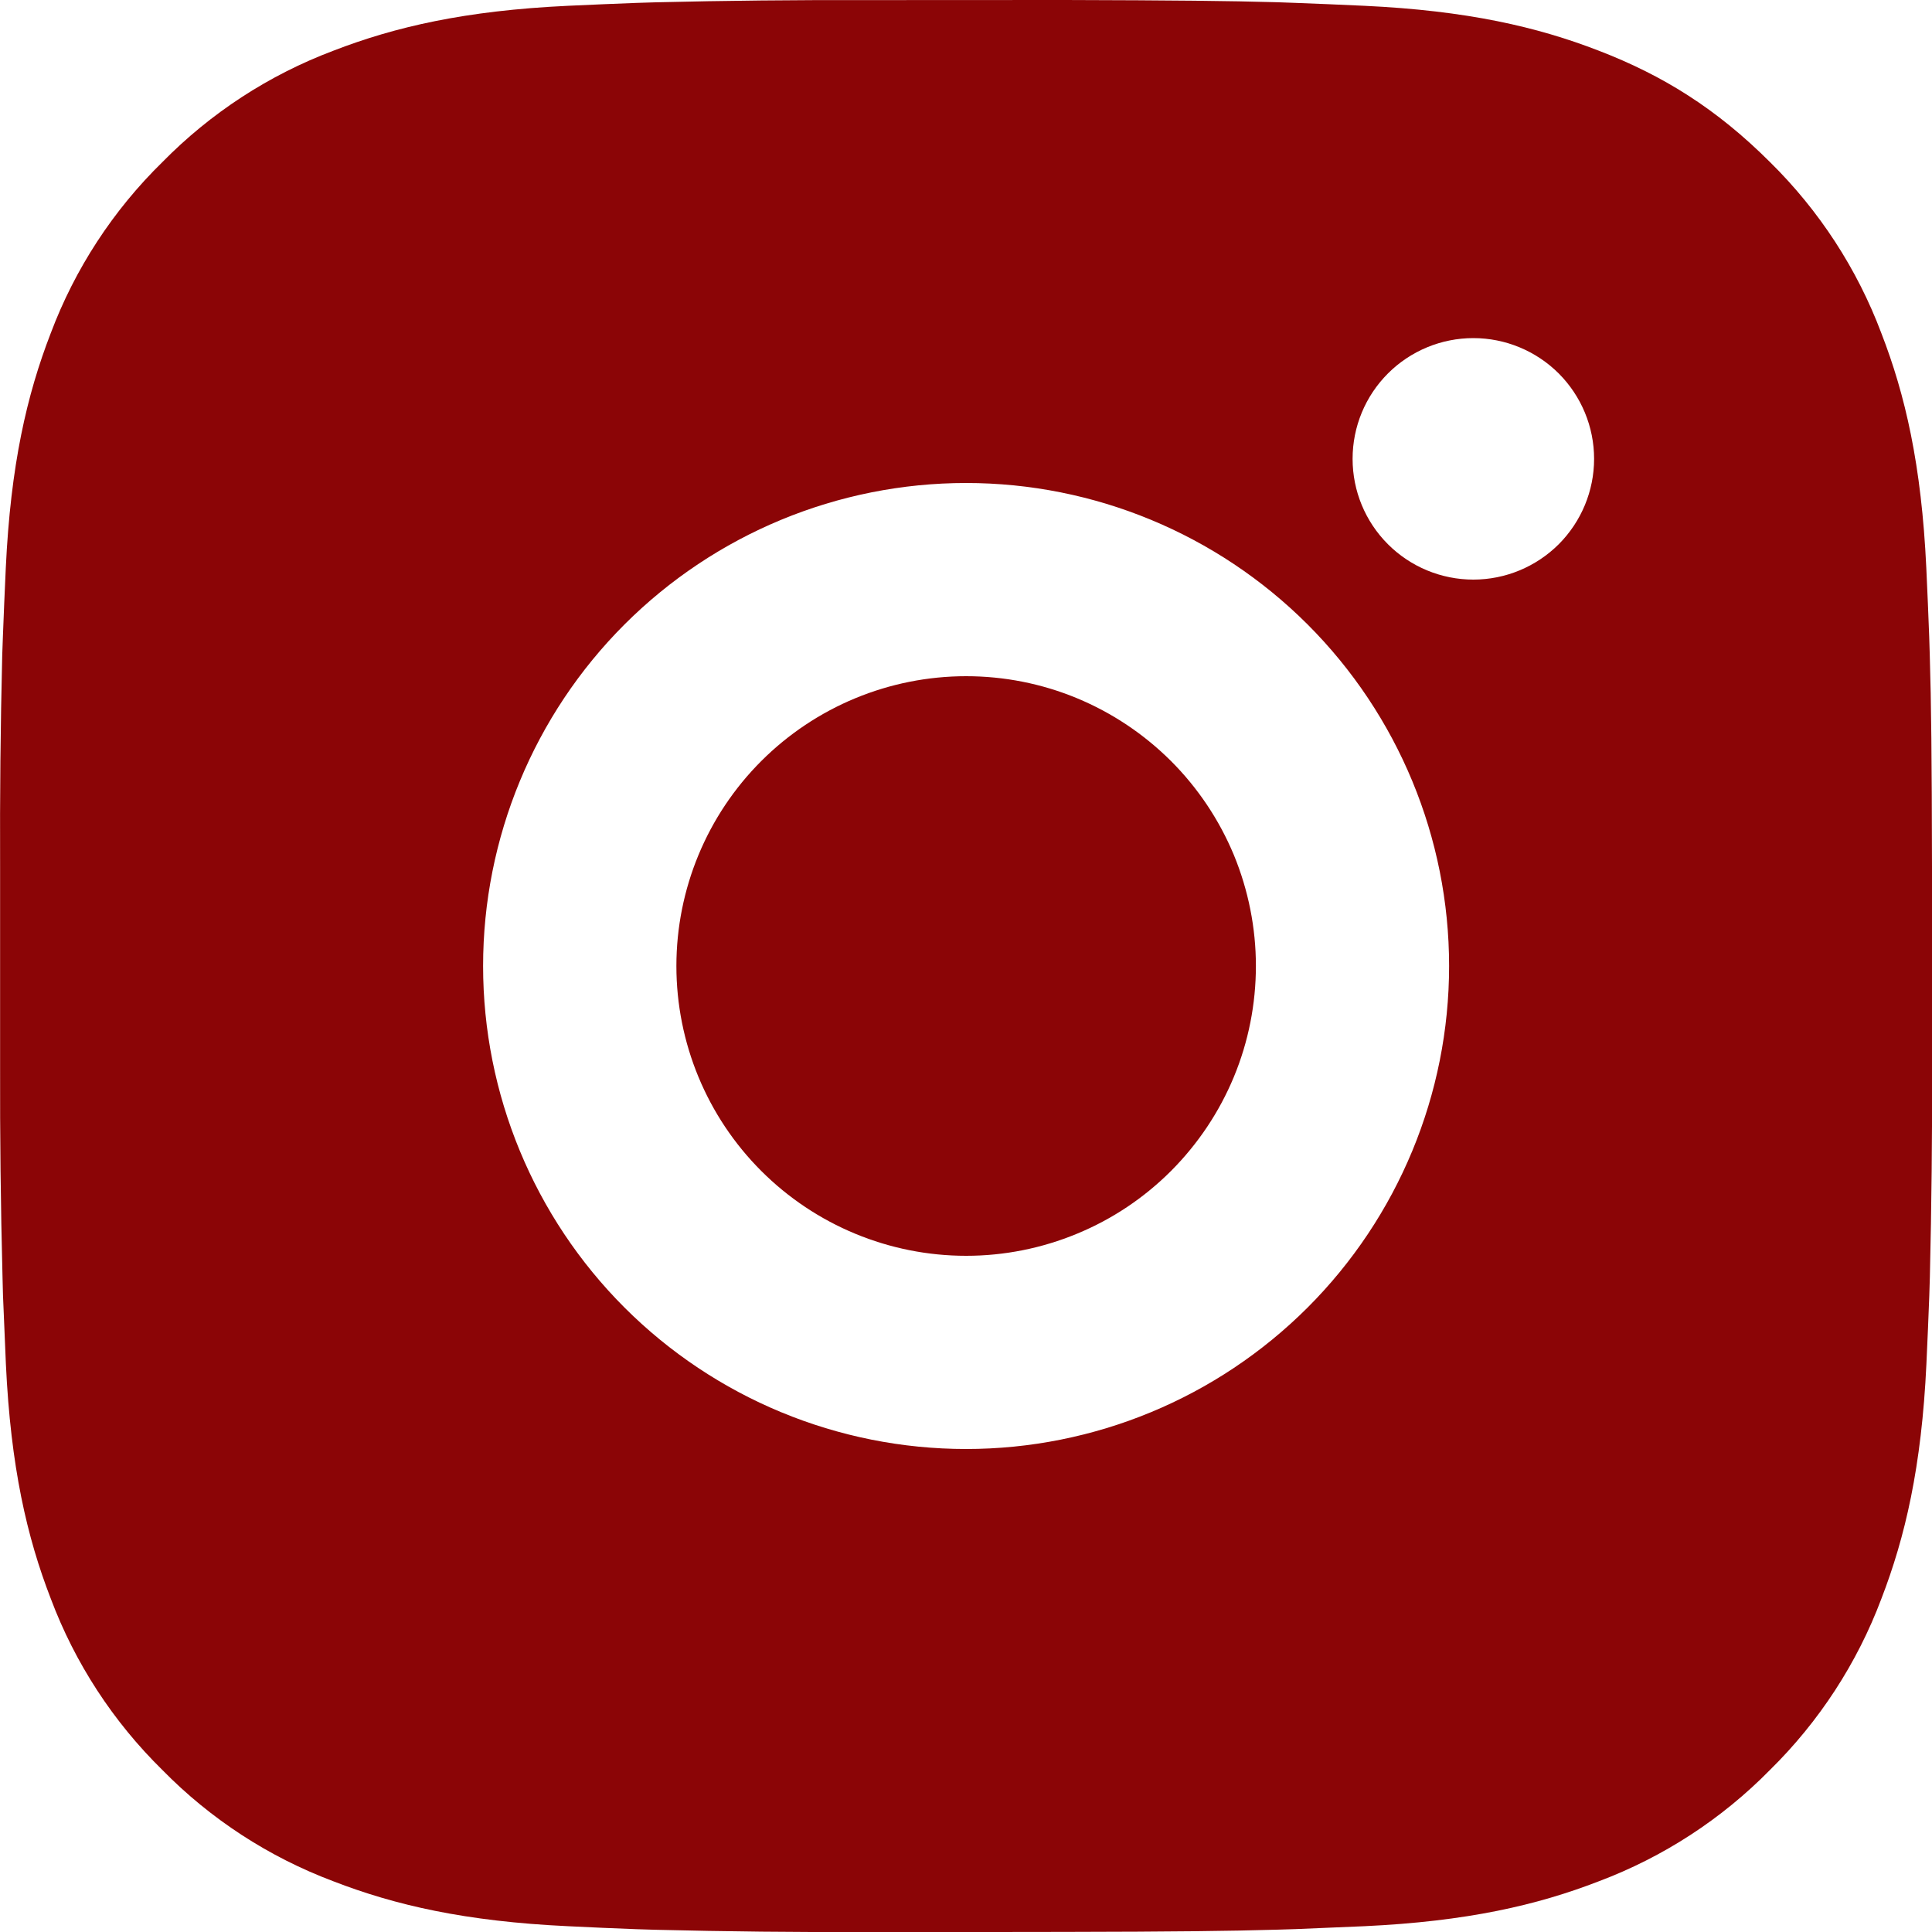
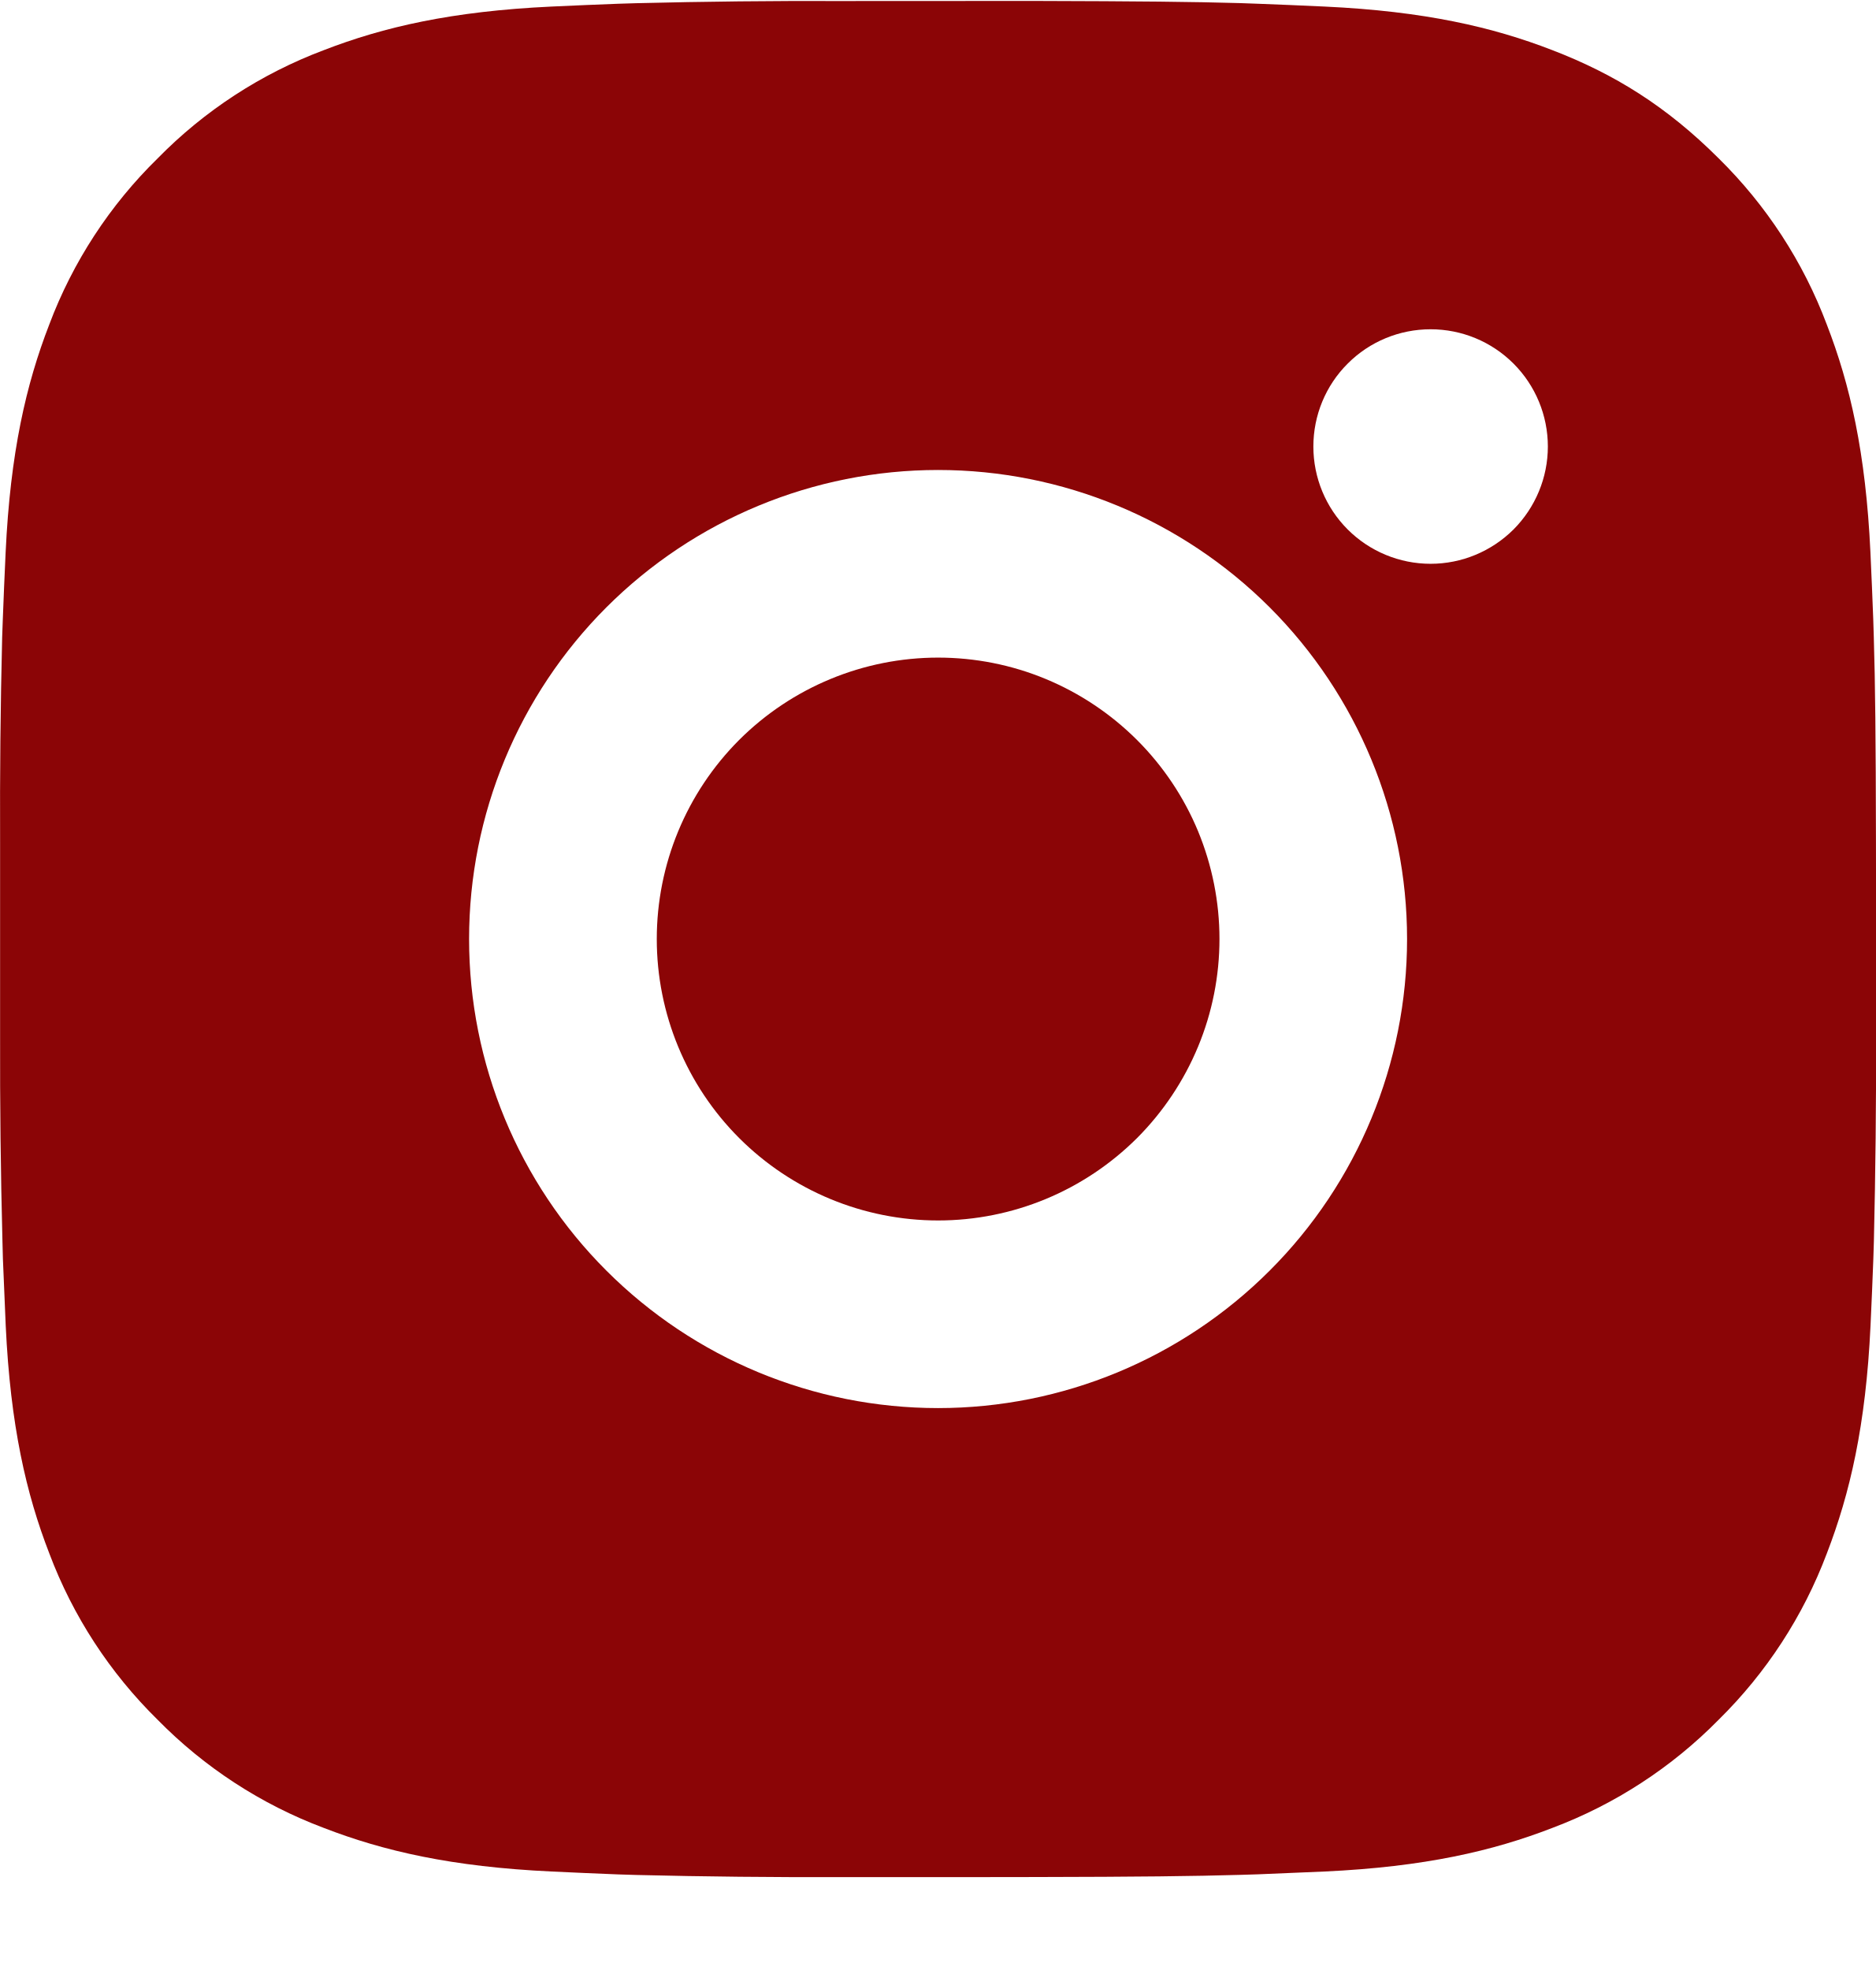
- <svg xmlns="http://www.w3.org/2000/svg" width="20" height="20" viewBox="0 0 20 20" fill="none">
-   <path d="M11.029 0C12.154 0.003 12.725 0.009 13.218 0.023L13.412 0.03C13.636 0.038 13.857 0.048 14.124 0.06C15.188 0.11 15.914 0.278 16.551 0.525C17.211 0.779 17.767 1.123 18.323 1.678C18.831 2.178 19.225 2.782 19.476 3.45C19.723 4.087 19.891 4.813 19.941 5.878C19.953 6.144 19.963 6.365 19.971 6.59L19.977 6.784C19.992 7.276 19.998 7.847 20 8.972L20.001 9.718V11.028C20.003 11.757 19.995 12.487 19.978 13.216L19.972 13.41C19.964 13.635 19.954 13.856 19.942 14.122C19.892 15.187 19.722 15.912 19.476 16.55C19.225 17.218 18.831 17.822 18.323 18.322C17.823 18.831 17.218 19.224 16.551 19.475C15.914 19.722 15.188 19.89 14.124 19.94L13.412 19.97L13.218 19.976C12.725 19.99 12.154 19.997 11.029 19.999L10.283 20H8.974C8.244 20.003 7.514 19.995 6.785 19.977L6.591 19.971C6.353 19.962 6.116 19.952 5.879 19.94C4.815 19.89 4.089 19.722 3.451 19.475C2.783 19.224 2.179 18.831 1.68 18.322C1.171 17.822 0.777 17.218 0.526 16.55C0.279 15.913 0.111 15.187 0.061 14.122L0.031 13.41L0.026 13.216C0.007 12.487 -0.001 11.757 0.001 11.028V8.972C-0.002 8.243 0.005 7.513 0.023 6.784L0.03 6.59C0.038 6.365 0.048 6.144 0.06 5.878C0.11 4.813 0.278 4.088 0.525 3.45C0.776 2.782 1.171 2.177 1.681 1.678C2.18 1.17 2.784 0.776 3.451 0.525C4.089 0.278 4.814 0.11 5.879 0.06C6.145 0.048 6.367 0.038 6.591 0.03L6.785 0.024C7.514 0.006 8.243 -0.001 8.973 0.001L11.029 0ZM10.001 5C8.674 5 7.403 5.527 6.465 6.464C5.527 7.402 5.001 8.674 5.001 10C5.001 11.326 5.527 12.598 6.465 13.536C7.403 14.473 8.674 15 10.001 15C11.327 15 12.598 14.473 13.536 13.536C14.474 12.598 15.001 11.326 15.001 10C15.001 8.674 14.474 7.402 13.536 6.464C12.598 5.527 11.327 5 10.001 5ZM10.001 7C10.395 7 10.785 7.077 11.149 7.228C11.513 7.379 11.843 7.6 12.122 7.878C12.401 8.157 12.622 8.488 12.773 8.851C12.923 9.215 13.001 9.606 13.001 9.999C13.001 10.393 12.924 10.784 12.773 11.148C12.622 11.512 12.401 11.842 12.123 12.121C11.844 12.4 11.514 12.621 11.15 12.771C10.786 12.922 10.396 13 10.002 13C9.206 13 8.443 12.684 7.88 12.121C7.318 11.559 7.002 10.796 7.002 10C7.002 9.204 7.318 8.441 7.88 7.879C8.443 7.316 9.206 7 10.002 7M15.252 3.5C14.92 3.5 14.602 3.632 14.368 3.866C14.133 4.101 14.002 4.418 14.002 4.75C14.002 5.082 14.133 5.399 14.368 5.634C14.602 5.868 14.92 6 15.252 6C15.583 6 15.901 5.868 16.136 5.634C16.37 5.399 16.502 5.082 16.502 4.75C16.502 4.418 16.37 4.101 16.136 3.866C15.901 3.632 15.583 3.5 15.252 3.5Z" fill="#8B0506" />
+ <svg xmlns="http://www.w3.org/2000/svg" width="20" height="21" viewBox="0 0 20 21" fill="none">
+   <path d="M11.029 0.01C12.154 0.013 12.725 0.019 13.218 0.033L13.412 0.04C13.636 0.048 13.857 0.058 14.124 0.07C15.188 0.12 15.914 0.288 16.551 0.535C17.211 0.789 17.767 1.133 18.323 1.688C18.831 2.188 19.225 2.792 19.476 3.46C19.723 4.097 19.891 4.823 19.941 5.888C19.953 6.154 19.963 6.375 19.971 6.6L19.977 6.794C19.992 7.286 19.998 7.857 20 8.982L20.001 9.728V11.038C20.003 11.767 19.995 12.497 19.978 13.226L19.972 13.42C19.964 13.645 19.954 13.866 19.942 14.132C19.892 15.197 19.722 15.922 19.476 16.56C19.225 17.227 18.831 17.832 18.323 18.332C17.823 18.84 17.218 19.234 16.551 19.485C15.914 19.732 15.188 19.9 14.124 19.95L13.412 19.98L13.218 19.986C12.725 20 12.154 20.007 11.029 20.009L10.283 20.01H8.974C8.244 20.012 7.514 20.005 6.785 19.987L6.591 19.981C6.353 19.972 6.116 19.961 5.879 19.95C4.815 19.9 4.089 19.732 3.451 19.485C2.783 19.234 2.179 18.84 1.68 18.332C1.171 17.832 0.777 17.227 0.526 16.56C0.279 15.923 0.111 15.197 0.061 14.132L0.031 13.42L0.026 13.226C0.007 12.497 -0.001 11.767 0.001 11.038V8.982C-0.002 8.252 0.005 7.523 0.023 6.794L0.03 6.6C0.038 6.375 0.048 6.154 0.06 5.888C0.11 4.823 0.278 4.098 0.525 3.46C0.776 2.792 1.171 2.187 1.681 1.688C2.18 1.179 2.784 0.786 3.451 0.535C4.089 0.288 4.814 0.12 5.879 0.07C6.145 0.058 6.367 0.048 6.591 0.04L6.785 0.034C7.514 0.016 8.243 0.008 8.973 0.011L11.029 0.01ZM10.001 5.01C8.674 5.01 7.403 5.537 6.465 6.474C5.527 7.412 5.001 8.684 5.001 10.01C5.001 11.336 5.527 12.608 6.465 13.545C7.403 14.483 8.674 15.01 10.001 15.01C11.327 15.01 12.598 14.483 13.536 13.545C14.474 12.608 15.001 11.336 15.001 10.01C15.001 8.684 14.474 7.412 13.536 6.474C12.598 5.537 11.327 5.01 10.001 5.01ZM10.001 7.01C10.395 7.01 10.785 7.087 11.149 7.238C11.513 7.389 11.843 7.61 12.122 7.888C12.401 8.167 12.622 8.497 12.773 8.861C12.923 9.225 13.001 9.615 13.001 10.009C13.001 10.403 12.924 10.793 12.773 11.157C12.622 11.521 12.401 11.852 12.123 12.131C11.844 12.409 11.514 12.63 11.15 12.781C10.786 12.932 10.396 13.01 10.002 13.01C9.206 13.01 8.443 12.694 7.88 12.131C7.318 11.569 7.002 10.805 7.002 10.01C7.002 9.214 7.318 8.451 7.88 7.888C8.443 7.326 9.206 7.01 10.002 7.01M15.252 3.51C14.92 3.51 14.602 3.641 14.368 3.876C14.133 4.11 14.002 4.428 14.002 4.76C14.002 5.091 14.133 5.409 14.368 5.644C14.602 5.878 14.92 6.01 15.252 6.01C15.583 6.01 15.901 5.878 16.136 5.644C16.37 5.409 16.502 5.091 16.502 4.76C16.502 4.428 16.37 4.11 16.136 3.876C15.901 3.641 15.583 3.51 15.252 3.51Z" fill="#8B0506" />
</svg>
